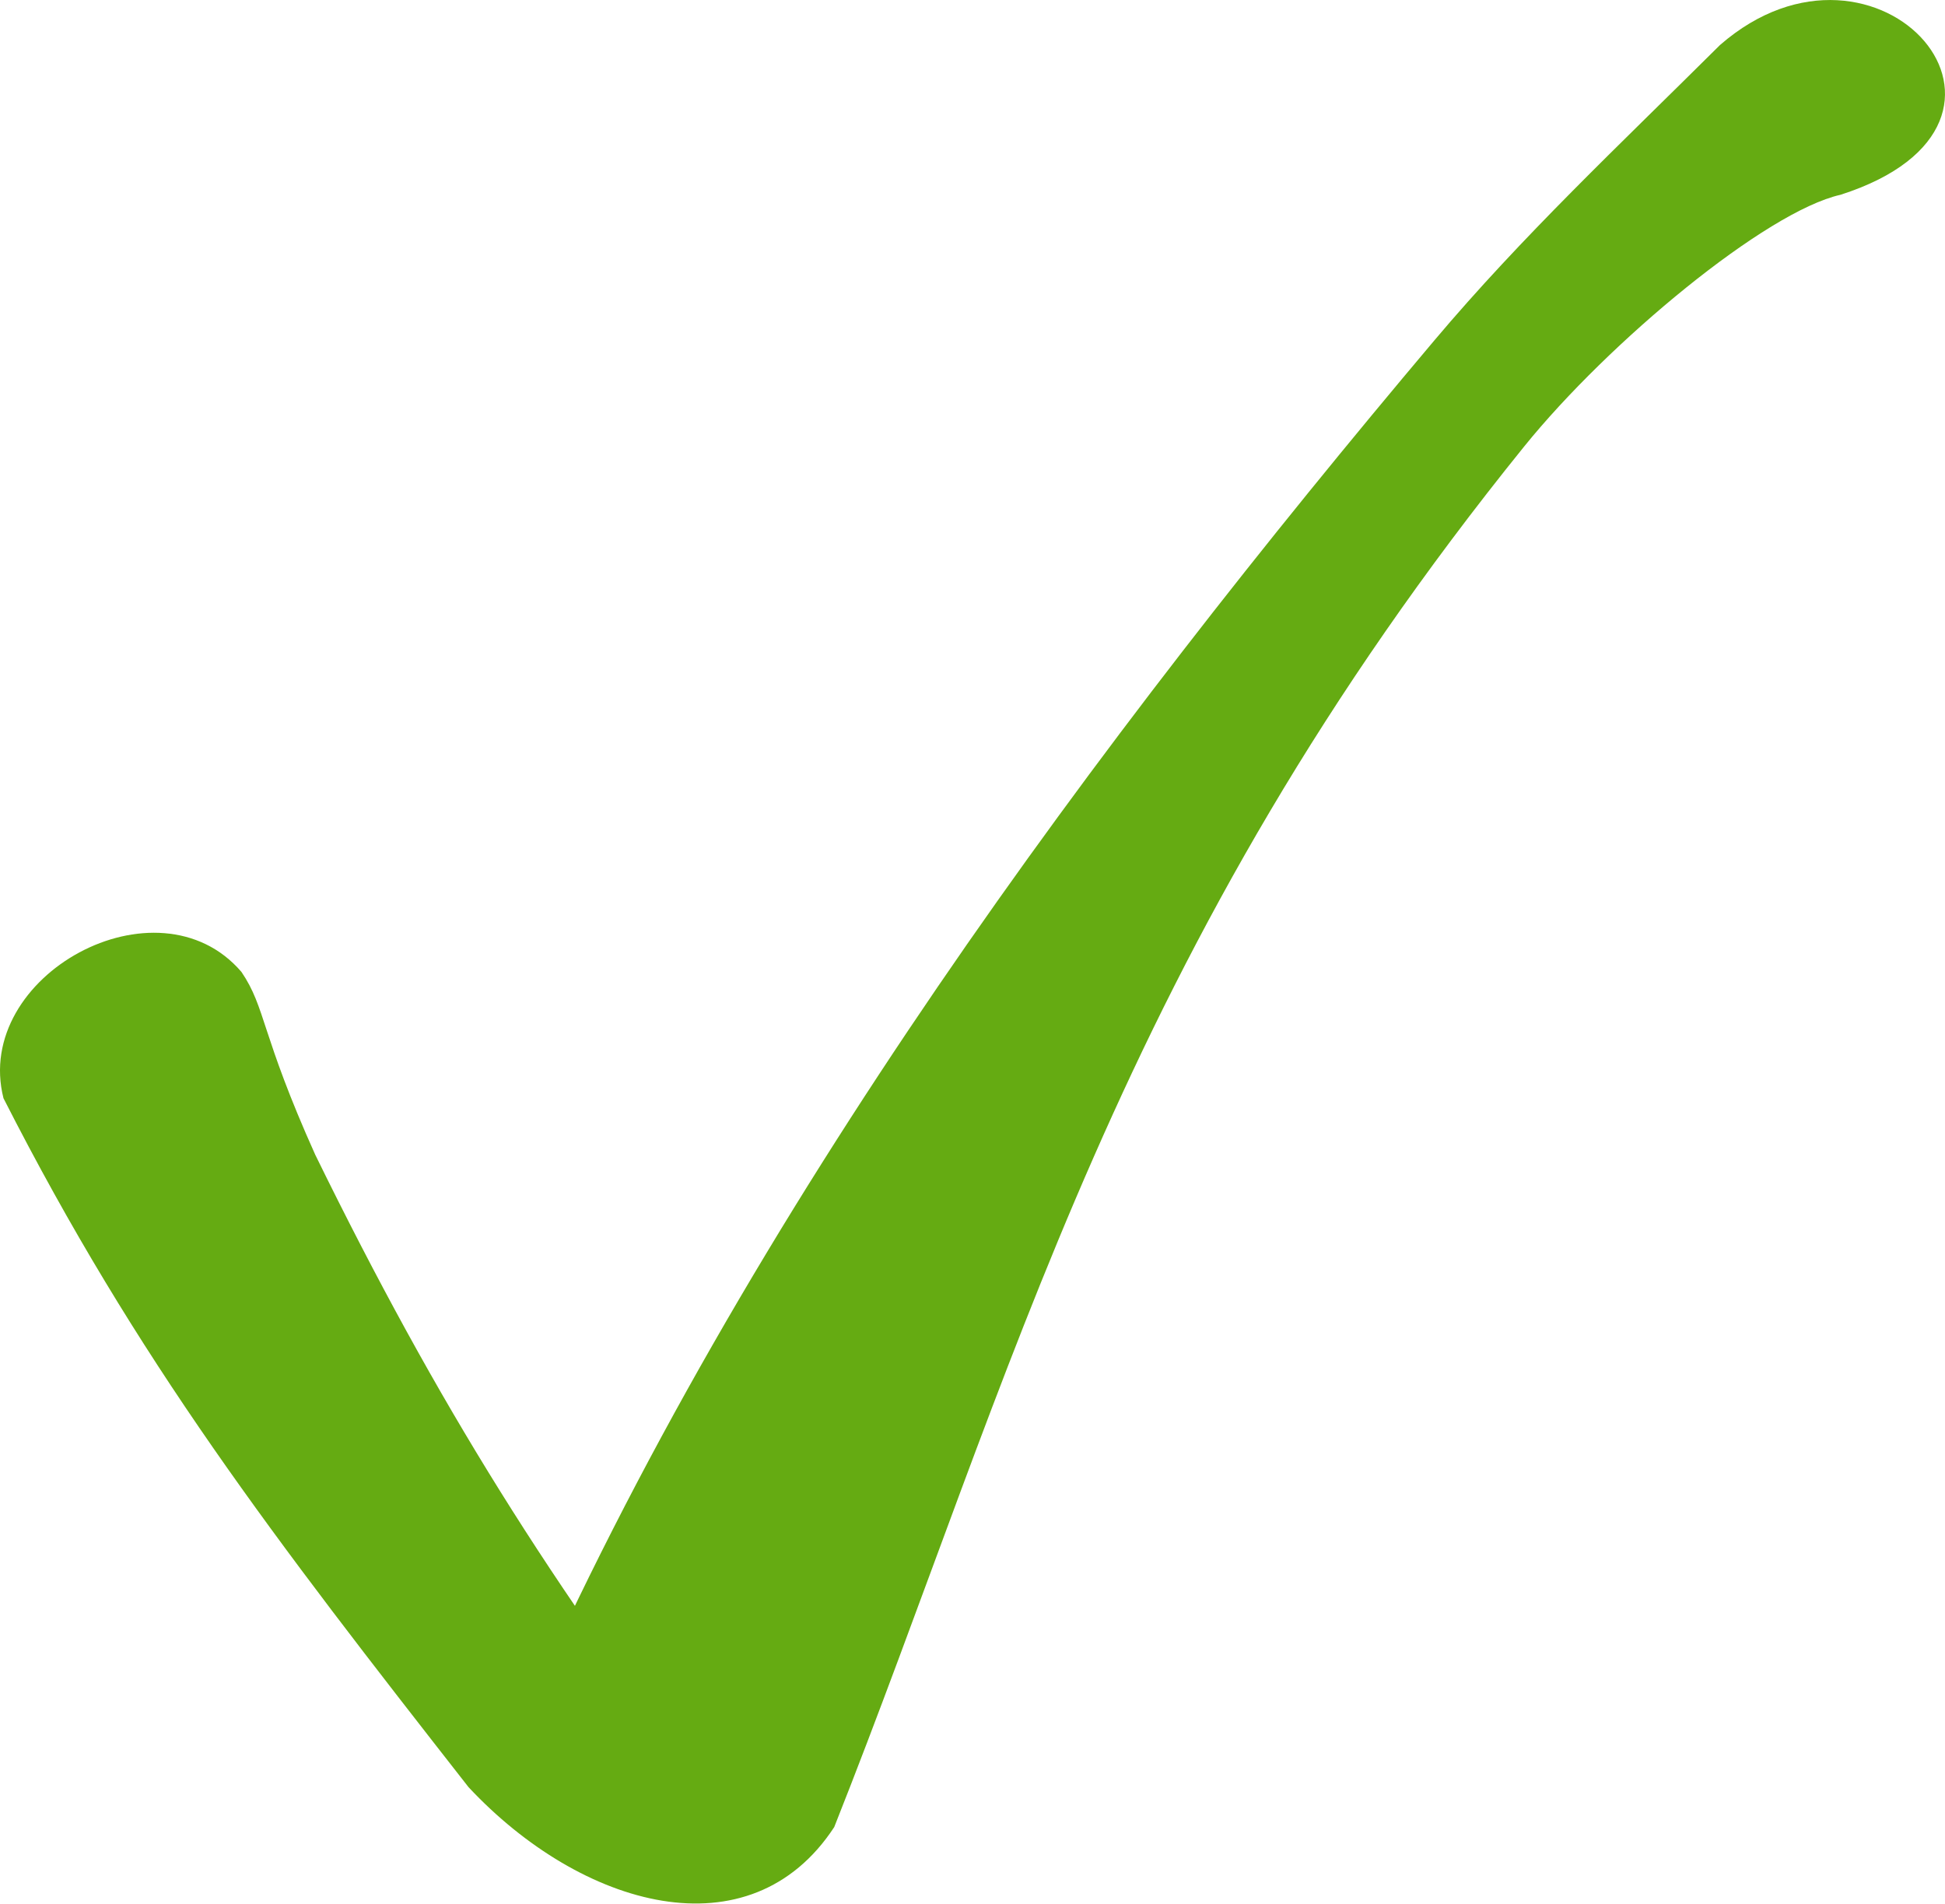
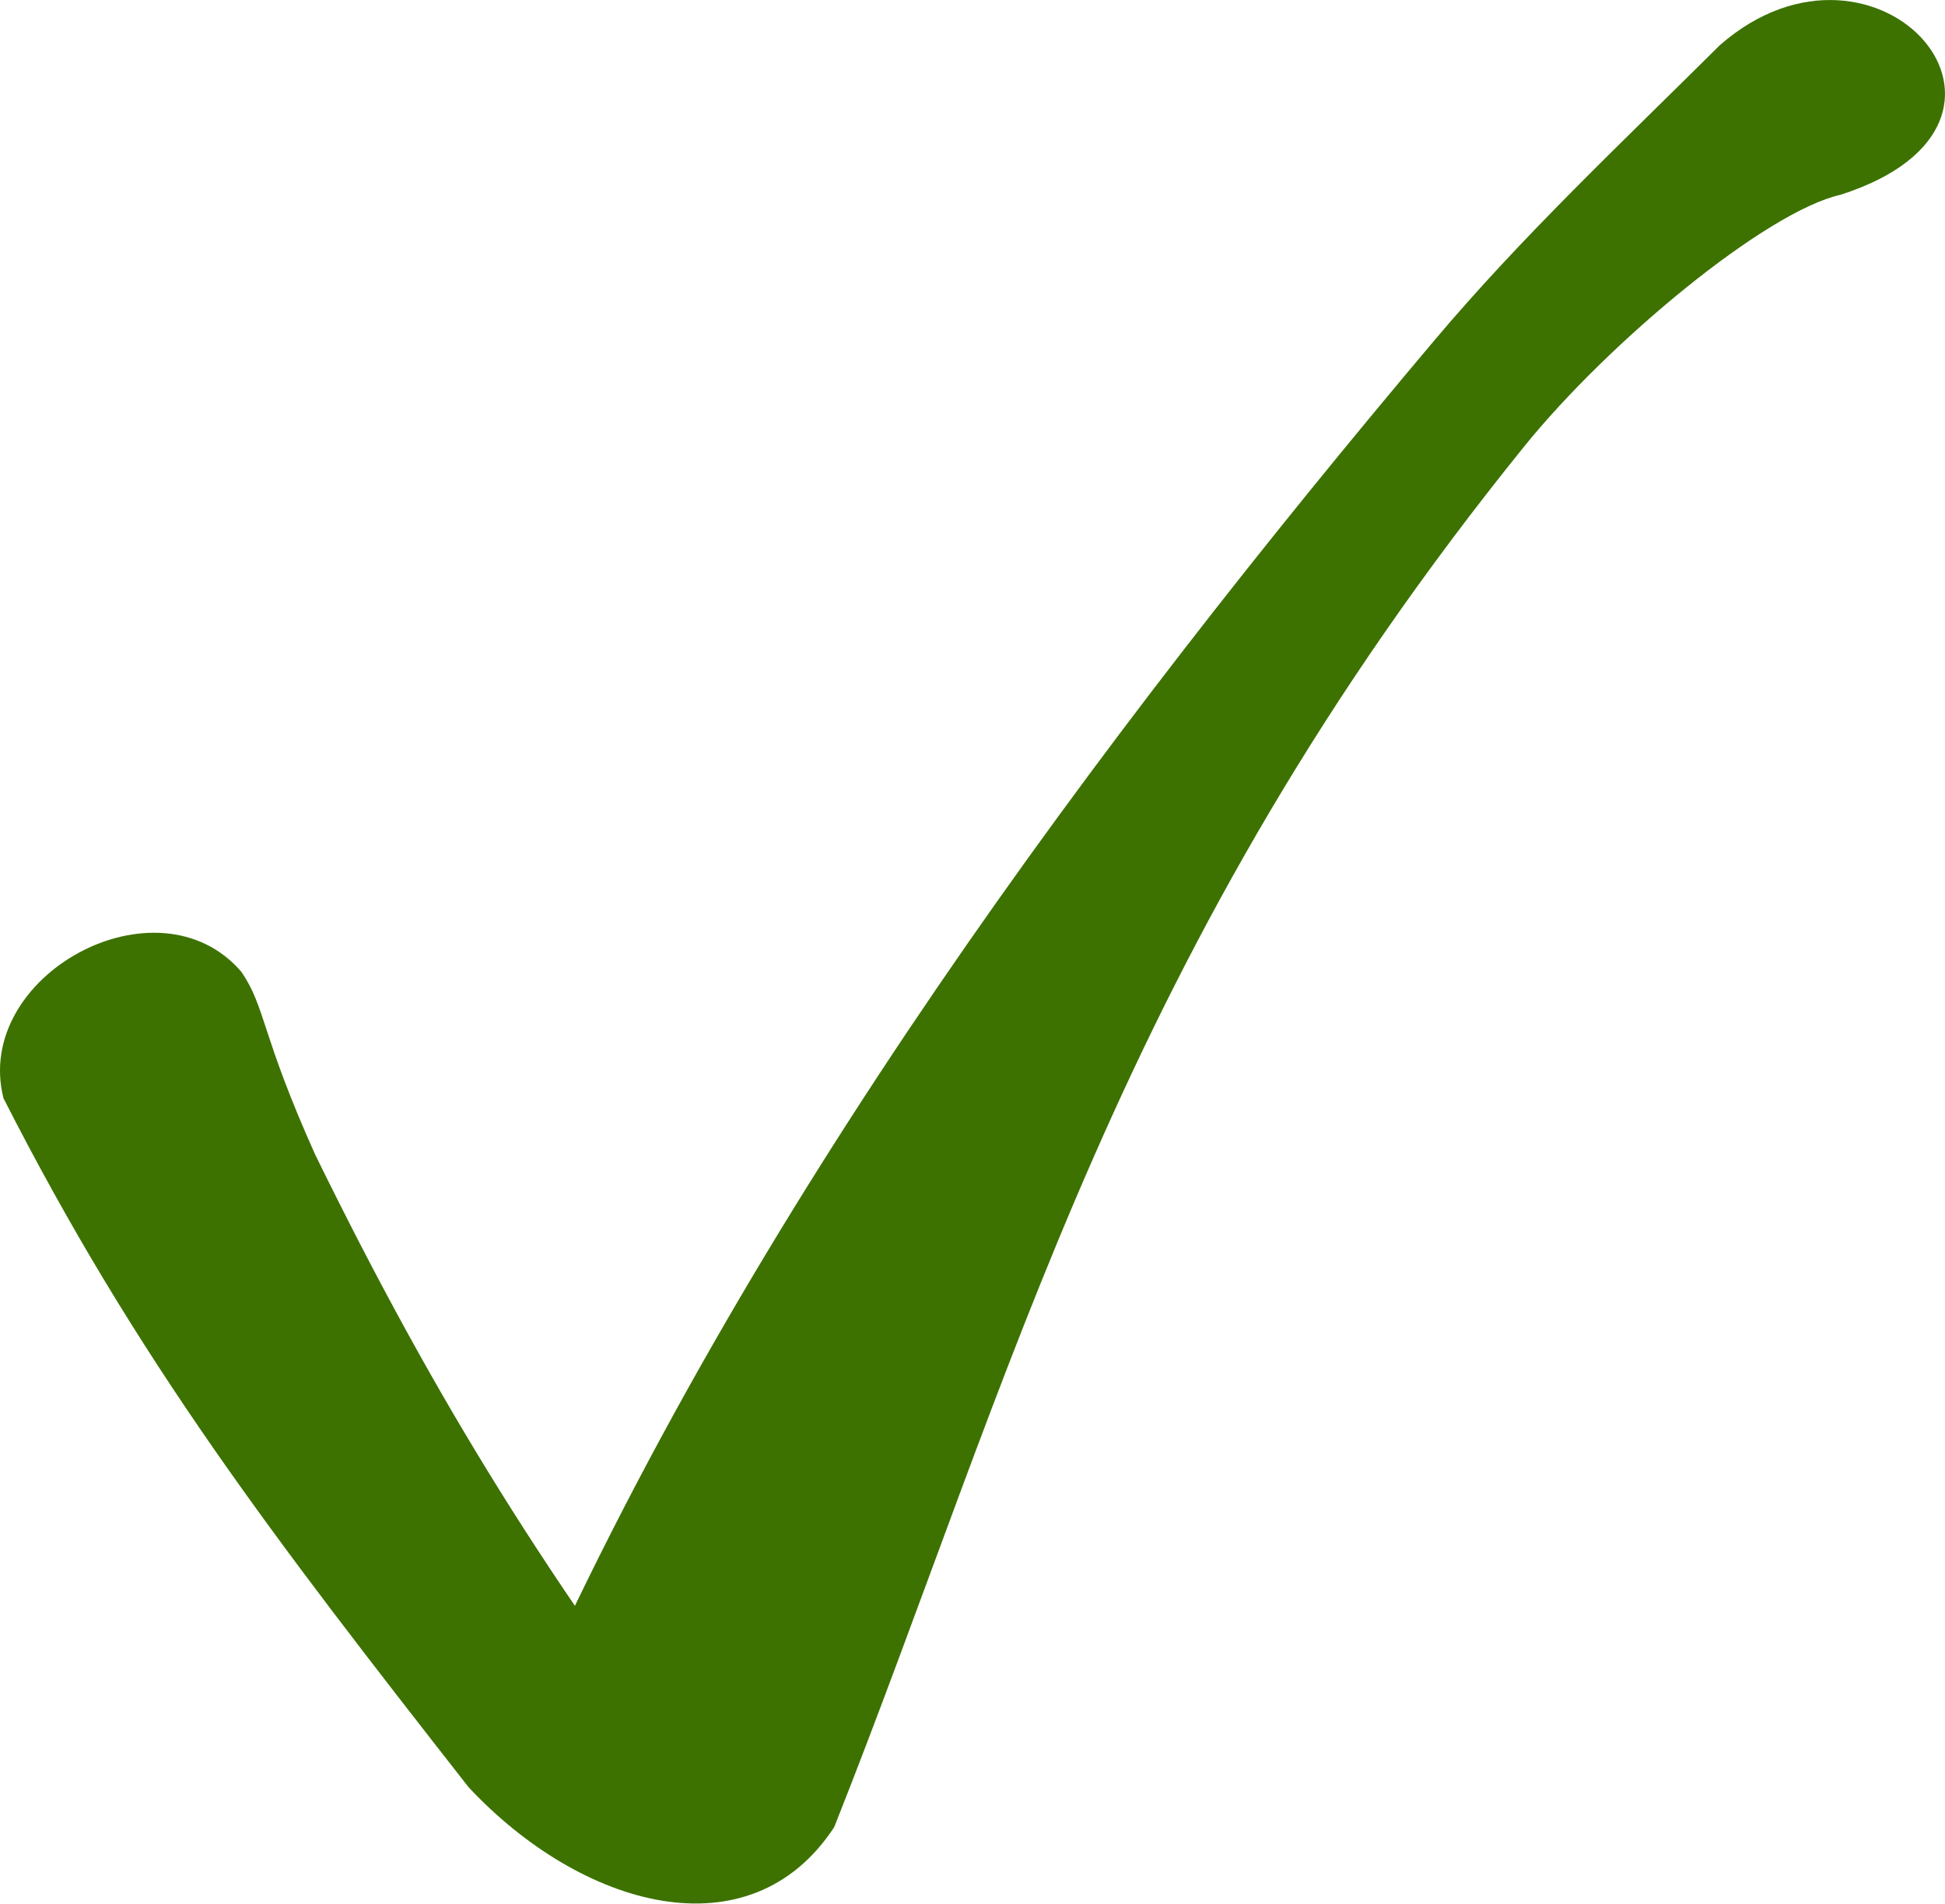
<svg xmlns="http://www.w3.org/2000/svg" width="95.37mm" height="93.323mm" viewBox="0 0 95.37 93.323" version="1.1" id="svg8">
  <defs id="defs2" />
  <g id="layer1" transform="translate(-458.8033,-125.6062)">
-     <g id="g1438">
-       <circle r="25.794" cy="122.433" cx="103.188" id="path819" style="opacity:1;fill:#65ab12;fill-opacity:1;fill-rule:nonzero;stroke:none;stroke-width:3.685;stroke-linecap:round;stroke-linejoin:round;stroke-miterlimit:4;stroke-dasharray:none;stroke-dashoffset:0;stroke-opacity:1;paint-order:stroke fill markers" />
-       <path id="path819-7" d="m 103.862,144.92 c -22.915,0 -42.165,9.489 -42.165,44.367 0,0 0.027,6.272 42.004,6.447 39.291,0.164 40.977,-6.447 40.977,-6.447 0,-34.878 -17.902,-44.367 -40.817,-44.367 z" style="opacity:1;fill:#65ab12;fill-opacity:1;fill-rule:nonzero;stroke:none;stroke-width:7.313;stroke-linecap:round;stroke-linejoin:round;stroke-miterlimit:4;stroke-dasharray:none;stroke-dashoffset:0;stroke-opacity:1;paint-order:stroke fill markers" />
+     <g id="g2630">
+       <circle r="25.794" cy="122.433" cx="103.188" id="path819" style="opacity:1;fill:#80d917;fill-opacity:1;fill-rule:nonzero;stroke:none;stroke-width:3.685;stroke-linecap:round;stroke-linejoin:round;stroke-miterlimit:4;stroke-dasharray:none;stroke-dashoffset:0;stroke-opacity:1;paint-order:stroke fill markers" />
+       <path id="path819-7" d="m 103.862,144.92 c -22.915,0 -42.165,9.489 -42.165,44.367 0,0 0.027,6.272 42.004,6.447 39.291,0.164 40.977,-6.447 40.977,-6.447 0,-34.878 -17.902,-44.367 -40.817,-44.367 z" style="opacity:1;fill:#80d917;fill-opacity:1;fill-rule:nonzero;stroke:none;stroke-width:7.313;stroke-linecap:round;stroke-linejoin:round;stroke-miterlimit:4;stroke-dasharray:none;stroke-dashoffset:0;stroke-opacity:1;paint-order:stroke fill markers" />
    </g>
    <g aria-label="2020" style="font-style:normal;font-variant:normal;font-weight:bold;font-stretch:normal;font-size:19.407px;line-height:1.25;font-family:Verdana;-inkscape-font-specification:'Verdana, Bold';font-variant-ligatures:normal;font-variant-caps:normal;font-variant-numeric:normal;font-feature-settings:normal;text-align:start;letter-spacing:0px;word-spacing:0px;writing-mode:lr-tb;text-anchor:start;fill:#a2e07d;fill-opacity:1;stroke:none;stroke-width:0.485" id="text1006" />
-     <g id="g1462">
-       <path id="rect928" d="m 283.016,102.843 v 7.492 c 0,3.064 -2.268,5.53 -5.084,5.53 -2.817,0 -5.084,-2.466 -5.084,-5.53 v -7.085 c -5.447,1.433 -8.902,6.484 -8.902,12.528 v 54.569 c 0,7.166 4.857,12.935 12.131,12.935 h 74.36 c 7.274,0 12.131,-5.769 12.131,-12.935 v -54.569 c 0,-5.947 -3.347,-10.928 -8.643,-12.452 v 6.831 c 0,3.064 -2.268,5.53 -5.084,5.53 -2.817,0 -5.084,-2.467 -5.084,-5.53 v -7.314 z m 23.403,4.495 c 1.02,0 1.875,0.152 2.567,0.456 0.692,0.298 1.258,0.746 1.699,1.342 0.435,0.584 0.751,1.306 0.948,2.164 0.197,0.853 0.295,1.84 0.295,2.961 0,1.121 -0.102,2.126 -0.304,3.014 -0.203,0.883 -0.518,1.607 -0.948,2.174 -0.441,0.578 -1.008,1.016 -1.699,1.315 -0.692,0.292 -1.545,0.439 -2.558,0.439 -0.996,0 -1.846,-0.149 -2.549,-0.447 -0.704,-0.298 -1.273,-0.739 -1.708,-1.324 -0.441,-0.584 -0.76,-1.309 -0.957,-2.174 -0.197,-0.871 -0.296,-1.867 -0.296,-2.988 0,-1.157 0.102,-2.161 0.304,-3.014 0.203,-0.853 0.525,-1.574 0.966,-2.165 0.441,-0.584 1.014,-1.022 1.717,-1.315 0.704,-0.292 1.544,-0.439 2.522,-0.439 z m 26.047,0 c 1.02,0 1.875,0.152 2.567,0.456 0.692,0.298 1.258,0.746 1.699,1.342 0.435,0.584 0.751,1.306 0.948,2.164 0.197,0.853 0.295,1.84 0.295,2.961 0,1.121 -0.101,2.126 -0.304,3.014 -0.203,0.883 -0.519,1.607 -0.948,2.174 -0.441,0.578 -1.008,1.016 -1.699,1.315 -0.692,0.292 -1.545,0.439 -2.558,0.439 -0.996,0 -1.846,-0.149 -2.549,-0.447 -0.704,-0.298 -1.273,-0.739 -1.708,-1.324 -0.441,-0.584 -0.76,-1.309 -0.957,-2.174 -0.197,-0.871 -0.296,-1.867 -0.296,-2.988 0,-1.157 0.102,-2.161 0.304,-3.014 0.203,-0.853 0.525,-1.574 0.966,-2.165 0.441,-0.584 1.014,-1.022 1.717,-1.315 0.704,-0.292 1.544,-0.439 2.522,-0.439 z m -39.222,0.009 c 1.67,0 2.943,0.352 3.819,1.056 0.877,0.698 1.315,1.688 1.315,2.97 0,0.841 -0.212,1.64 -0.635,2.397 -0.417,0.757 -1.058,1.539 -1.923,2.344 -0.543,0.501 -1.088,0.963 -1.637,1.386 -0.549,0.417 -0.939,0.71 -1.172,0.877 h 5.984 v 2.549 h -10.456 v -2.2 c 0.799,-0.578 1.598,-1.192 2.397,-1.842 0.805,-0.65 1.449,-1.211 1.932,-1.682 0.722,-0.698 1.234,-1.306 1.538,-1.824 0.304,-0.519 0.456,-1.032 0.456,-1.538 0,-0.608 -0.197,-1.076 -0.59,-1.404 -0.388,-0.334 -0.948,-0.501 -1.681,-0.501 -0.549,0 -1.127,0.113 -1.736,0.34 -0.602,0.227 -1.163,0.515 -1.681,0.867 h -0.286 v -2.96 c 0.423,-0.185 1.047,-0.37 1.87,-0.555 0.829,-0.185 1.657,-0.278 2.486,-0.278 z m 26.047,0 c 1.67,0 2.943,0.352 3.819,1.056 0.877,0.698 1.315,1.688 1.315,2.97 0,0.841 -0.212,1.64 -0.635,2.397 -0.417,0.757 -1.058,1.539 -1.923,2.344 -0.543,0.501 -1.088,0.963 -1.637,1.386 -0.549,0.417 -0.939,0.71 -1.172,0.877 h 5.984 v 2.549 H 314.586 v -2.2 c 0.799,-0.578 1.598,-1.192 2.397,-1.842 0.805,-0.65 1.449,-1.211 1.932,-1.682 0.722,-0.698 1.234,-1.306 1.538,-1.824 0.304,-0.519 0.456,-1.032 0.456,-1.538 0,-0.608 -0.197,-1.076 -0.59,-1.404 -0.388,-0.334 -0.948,-0.501 -1.681,-0.501 -0.549,0 -1.127,0.113 -1.736,0.34 -0.602,0.227 -1.163,0.515 -1.681,0.867 h -0.286 v -2.96 c 0.423,-0.185 1.047,-0.37 1.87,-0.555 0.829,-0.185 1.657,-0.278 2.486,-0.278 z m -12.871,2.451 c -0.733,0 -1.258,0.343 -1.574,1.029 -0.316,0.68 -0.474,1.831 -0.474,3.453 0,1.58 0.161,2.719 0.483,3.417 0.322,0.698 0.844,1.046 1.565,1.046 0.722,0 1.243,-0.349 1.565,-1.046 0.322,-0.698 0.483,-1.843 0.483,-3.435 0,-1.61 -0.158,-2.755 -0.474,-3.434 -0.316,-0.686 -0.841,-1.029 -1.574,-1.029 z m 26.047,0 c -0.733,0 -1.258,0.343 -1.574,1.029 -0.316,0.68 -0.474,1.831 -0.474,3.453 0,1.58 0.161,2.719 0.483,3.417 0.322,0.698 0.844,1.046 1.565,1.046 0.722,0 1.243,-0.349 1.565,-1.046 0.322,-0.698 0.483,-1.843 0.483,-3.435 0,-1.61 -0.158,-2.755 -0.474,-3.434 -0.316,-0.686 -0.841,-1.029 -1.575,-1.029 z m -54.205,14.607 h 69.994 c 4.393,0 7.93,3.484 7.93,7.812 v 37.092 c 0,4.328 -3.537,7.812 -7.93,7.812 h -69.994 c -4.393,0 -7.93,-3.484 -7.93,-7.812 v -37.092 c 0,-4.328 3.537,-7.812 7.93,-7.812 z" style="opacity:1;fill:#65ab12;fill-opacity:1;fill-rule:nonzero;stroke:none;stroke-width:2.426;stroke-linecap:round;stroke-linejoin:round;stroke-miterlimit:4;stroke-dasharray:none;stroke-dashoffset:0;stroke-opacity:1;paint-order:stroke fill markers" />
-       <rect ry="0" y="144.318" x="276.201" height="11.952" width="19.339" id="rect933" style="opacity:1;fill:#65ab12;fill-opacity:1;fill-rule:nonzero;stroke:none;stroke-width:2.497;stroke-linecap:round;stroke-linejoin:round;stroke-miterlimit:4;stroke-dasharray:none;stroke-dashoffset:0;stroke-opacity:1;paint-order:stroke fill markers" />
-       <rect ry="0" y="144.318" x="303.588" height="11.952" width="19.339" id="rect933-9" style="opacity:1;fill:#65ab12;fill-opacity:1;fill-rule:nonzero;stroke:none;stroke-width:2.497;stroke-linecap:round;stroke-linejoin:round;stroke-miterlimit:4;stroke-dasharray:none;stroke-dashoffset:0;stroke-opacity:1;paint-order:stroke fill markers" />
-       <rect ry="0" y="159.303" x="303.588" height="11.952" width="19.339" id="rect933-5" style="opacity:1;fill:#65ab12;fill-opacity:1;fill-rule:nonzero;stroke:none;stroke-width:2.497;stroke-linecap:round;stroke-linejoin:round;stroke-miterlimit:4;stroke-dasharray:none;stroke-dashoffset:0;stroke-opacity:1;paint-order:stroke fill markers" />
-       <rect ry="0" y="144.318" x="331.145" height="11.952" width="19.339" id="rect933-6" style="opacity:1;fill:#65ab12;fill-opacity:1;fill-rule:nonzero;stroke:none;stroke-width:2.497;stroke-linecap:round;stroke-linejoin:round;stroke-miterlimit:4;stroke-dasharray:none;stroke-dashoffset:0;stroke-opacity:1;paint-order:stroke fill markers" />
-       <rect ry="0" y="159.303" x="331.145" height="11.952" width="19.339" id="rect933-8" style="opacity:1;fill:#65ab12;fill-opacity:1;fill-rule:nonzero;stroke:none;stroke-width:2.497;stroke-linecap:round;stroke-linejoin:round;stroke-miterlimit:4;stroke-dasharray:none;stroke-dashoffset:0;stroke-opacity:1;paint-order:stroke fill markers" />
-       <rect ry="0" y="159.303" x="276.201" height="11.952" width="19.339" id="rect933-2" style="opacity:1;fill:#65ab12;fill-opacity:1;fill-rule:nonzero;stroke:none;stroke-width:2.497;stroke-linecap:round;stroke-linejoin:round;stroke-miterlimit:4;stroke-dasharray:none;stroke-dashoffset:0;stroke-opacity:1;paint-order:stroke fill markers" />
-       <rect ry="0" y="129.155" x="331.145" height="11.952" width="19.339" id="rect933-6-0" style="opacity:1;fill:#65ab12;fill-opacity:1;fill-rule:nonzero;stroke:none;stroke-width:2.497;stroke-linecap:round;stroke-linejoin:round;stroke-miterlimit:4;stroke-dasharray:none;stroke-dashoffset:0;stroke-opacity:1;paint-order:stroke fill markers" />
-       <rect ry="0" y="129.155" x="303.588" height="11.952" width="19.339" id="rect933-6-9" style="opacity:1;fill:#65ab12;fill-opacity:1;fill-rule:nonzero;stroke:none;stroke-width:2.497;stroke-linecap:round;stroke-linejoin:round;stroke-miterlimit:4;stroke-dasharray:none;stroke-dashoffset:0;stroke-opacity:1;paint-order:stroke fill markers" />
-       <rect ry="4.885" y="93.424" x="345.541" height="19.541" width="6.422" id="rect1023-9" style="opacity:1;fill:#65ab12;fill-opacity:1;fill-rule:nonzero;stroke:none;stroke-width:1.562;stroke-linecap:round;stroke-linejoin:round;stroke-miterlimit:4;stroke-dasharray:none;stroke-dashoffset:0;stroke-opacity:1;paint-order:stroke fill markers" />
-       <rect ry="4.885" y="93.322" x="275.114" height="19.541" width="5.887" id="rect1023-9-9" style="opacity:1;fill:#65ab12;fill-opacity:1;fill-rule:nonzero;stroke:none;stroke-width:1.495;stroke-linecap:round;stroke-linejoin:round;stroke-miterlimit:4;stroke-dasharray:none;stroke-dashoffset:0;stroke-opacity:1;paint-order:stroke fill markers" />
+     <g id="g2643">
+       <path id="rect928" d="m 283.016,102.843 v 7.492 c 0,3.064 -2.268,5.53 -5.084,5.53 -2.817,0 -5.084,-2.466 -5.084,-5.53 v -7.085 c -5.447,1.433 -8.902,6.484 -8.902,12.528 v 54.569 c 0,7.166 4.857,12.935 12.131,12.935 h 74.36 c 7.274,0 12.131,-5.769 12.131,-12.935 v -54.569 c 0,-5.947 -3.347,-10.928 -8.643,-12.452 v 6.831 c 0,3.064 -2.268,5.53 -5.084,5.53 -2.817,0 -5.084,-2.467 -5.084,-5.53 v -7.314 z m 23.403,4.495 c 1.02,0 1.875,0.152 2.567,0.456 0.692,0.298 1.258,0.746 1.699,1.342 0.435,0.584 0.751,1.306 0.948,2.164 0.197,0.853 0.295,1.84 0.295,2.961 0,1.121 -0.102,2.126 -0.304,3.014 -0.203,0.883 -0.518,1.607 -0.948,2.174 -0.441,0.578 -1.008,1.016 -1.699,1.315 -0.692,0.292 -1.545,0.439 -2.558,0.439 -0.996,0 -1.846,-0.149 -2.549,-0.447 -0.704,-0.298 -1.273,-0.739 -1.708,-1.324 -0.441,-0.584 -0.76,-1.309 -0.957,-2.174 -0.197,-0.871 -0.296,-1.867 -0.296,-2.988 0,-1.157 0.102,-2.161 0.304,-3.014 0.203,-0.853 0.525,-1.574 0.966,-2.165 0.441,-0.584 1.014,-1.022 1.717,-1.315 0.704,-0.292 1.544,-0.439 2.522,-0.439 z m 26.047,0 c 1.02,0 1.875,0.152 2.567,0.456 0.692,0.298 1.258,0.746 1.699,1.342 0.435,0.584 0.751,1.306 0.948,2.164 0.197,0.853 0.295,1.84 0.295,2.961 0,1.121 -0.101,2.126 -0.304,3.014 -0.203,0.883 -0.519,1.607 -0.948,2.174 -0.441,0.578 -1.008,1.016 -1.699,1.315 -0.692,0.292 -1.545,0.439 -2.558,0.439 -0.996,0 -1.846,-0.149 -2.549,-0.447 -0.704,-0.298 -1.273,-0.739 -1.708,-1.324 -0.441,-0.584 -0.76,-1.309 -0.957,-2.174 -0.197,-0.871 -0.296,-1.867 -0.296,-2.988 0,-1.157 0.102,-2.161 0.304,-3.014 0.203,-0.853 0.525,-1.574 0.966,-2.165 0.441,-0.584 1.014,-1.022 1.717,-1.315 0.704,-0.292 1.544,-0.439 2.522,-0.439 z m -39.222,0.009 c 1.67,0 2.943,0.352 3.819,1.056 0.877,0.698 1.315,1.688 1.315,2.97 0,0.841 -0.212,1.64 -0.635,2.397 -0.417,0.757 -1.058,1.539 -1.923,2.344 -0.543,0.501 -1.088,0.963 -1.637,1.386 -0.549,0.417 -0.939,0.71 -1.172,0.877 h 5.984 v 2.549 h -10.456 v -2.2 c 0.799,-0.578 1.598,-1.192 2.397,-1.842 0.805,-0.65 1.449,-1.211 1.932,-1.682 0.722,-0.698 1.234,-1.306 1.538,-1.824 0.304,-0.519 0.456,-1.032 0.456,-1.538 0,-0.608 -0.197,-1.076 -0.59,-1.404 -0.388,-0.334 -0.948,-0.501 -1.681,-0.501 -0.549,0 -1.127,0.113 -1.736,0.34 -0.602,0.227 -1.163,0.515 -1.681,0.867 h -0.286 v -2.96 c 0.423,-0.185 1.047,-0.37 1.87,-0.555 0.829,-0.185 1.657,-0.278 2.486,-0.278 z m 26.047,0 c 1.67,0 2.943,0.352 3.819,1.056 0.877,0.698 1.315,1.688 1.315,2.97 0,0.841 -0.212,1.64 -0.635,2.397 -0.417,0.757 -1.058,1.539 -1.923,2.344 -0.543,0.501 -1.088,0.963 -1.637,1.386 -0.549,0.417 -0.939,0.71 -1.172,0.877 h 5.984 v 2.549 H 314.586 v -2.2 c 0.799,-0.578 1.598,-1.192 2.397,-1.842 0.805,-0.65 1.449,-1.211 1.932,-1.682 0.722,-0.698 1.234,-1.306 1.538,-1.824 0.304,-0.519 0.456,-1.032 0.456,-1.538 0,-0.608 -0.197,-1.076 -0.59,-1.404 -0.388,-0.334 -0.948,-0.501 -1.681,-0.501 -0.549,0 -1.127,0.113 -1.736,0.34 -0.602,0.227 -1.163,0.515 -1.681,0.867 h -0.286 v -2.96 c 0.423,-0.185 1.047,-0.37 1.87,-0.555 0.829,-0.185 1.657,-0.278 2.486,-0.278 z m -12.871,2.451 c -0.733,0 -1.258,0.343 -1.574,1.029 -0.316,0.68 -0.474,1.831 -0.474,3.453 0,1.58 0.161,2.719 0.483,3.417 0.322,0.698 0.844,1.046 1.565,1.046 0.722,0 1.243,-0.349 1.565,-1.046 0.322,-0.698 0.483,-1.843 0.483,-3.435 0,-1.61 -0.158,-2.755 -0.474,-3.434 -0.316,-0.686 -0.841,-1.029 -1.574,-1.029 z m 26.047,0 c -0.733,0 -1.258,0.343 -1.574,1.029 -0.316,0.68 -0.474,1.831 -0.474,3.453 0,1.58 0.161,2.719 0.483,3.417 0.322,0.698 0.844,1.046 1.565,1.046 0.722,0 1.243,-0.349 1.565,-1.046 0.322,-0.698 0.483,-1.843 0.483,-3.435 0,-1.61 -0.158,-2.755 -0.474,-3.434 -0.316,-0.686 -0.841,-1.029 -1.575,-1.029 z m -54.205,14.607 h 69.994 c 4.393,0 7.93,3.484 7.93,7.812 v 37.092 c 0,4.328 -3.537,7.812 -7.93,7.812 h -69.994 c -4.393,0 -7.93,-3.484 -7.93,-7.812 v -37.092 c 0,-4.328 3.537,-7.812 7.93,-7.812 z" style="opacity:1;fill:#80d917;fill-opacity:1;fill-rule:nonzero;stroke:none;stroke-width:2.426;stroke-linecap:round;stroke-linejoin:round;stroke-miterlimit:4;stroke-dasharray:none;stroke-dashoffset:0;stroke-opacity:1;paint-order:stroke fill markers" />
+       <rect ry="0" y="144.318" x="276.201" height="11.952" width="19.339" id="rect933" style="opacity:1;fill:#80d917;fill-opacity:1;fill-rule:nonzero;stroke:none;stroke-width:2.497;stroke-linecap:round;stroke-linejoin:round;stroke-miterlimit:4;stroke-dasharray:none;stroke-dashoffset:0;stroke-opacity:1;paint-order:stroke fill markers" />
+       <rect ry="0" y="144.318" x="303.588" height="11.952" width="19.339" id="rect933-9" style="opacity:1;fill:#80d917;fill-opacity:1;fill-rule:nonzero;stroke:none;stroke-width:2.497;stroke-linecap:round;stroke-linejoin:round;stroke-miterlimit:4;stroke-dasharray:none;stroke-dashoffset:0;stroke-opacity:1;paint-order:stroke fill markers" />
+       <rect ry="0" y="159.303" x="303.588" height="11.952" width="19.339" id="rect933-5" style="opacity:1;fill:#80d917;fill-opacity:1;fill-rule:nonzero;stroke:none;stroke-width:2.497;stroke-linecap:round;stroke-linejoin:round;stroke-miterlimit:4;stroke-dasharray:none;stroke-dashoffset:0;stroke-opacity:1;paint-order:stroke fill markers" />
+       <rect ry="0" y="144.318" x="331.145" height="11.952" width="19.339" id="rect933-6" style="opacity:1;fill:#80d917;fill-opacity:1;fill-rule:nonzero;stroke:none;stroke-width:2.497;stroke-linecap:round;stroke-linejoin:round;stroke-miterlimit:4;stroke-dasharray:none;stroke-dashoffset:0;stroke-opacity:1;paint-order:stroke fill markers" />
+       <rect ry="0" y="159.303" x="331.145" height="11.952" width="19.339" id="rect933-8" style="opacity:1;fill:#80d917;fill-opacity:1;fill-rule:nonzero;stroke:none;stroke-width:2.497;stroke-linecap:round;stroke-linejoin:round;stroke-miterlimit:4;stroke-dasharray:none;stroke-dashoffset:0;stroke-opacity:1;paint-order:stroke fill markers" />
+       <rect ry="0" y="159.303" x="276.201" height="11.952" width="19.339" id="rect933-2" style="opacity:1;fill:#80d917;fill-opacity:1;fill-rule:nonzero;stroke:none;stroke-width:2.497;stroke-linecap:round;stroke-linejoin:round;stroke-miterlimit:4;stroke-dasharray:none;stroke-dashoffset:0;stroke-opacity:1;paint-order:stroke fill markers" />
+       <rect ry="0" y="129.155" x="331.145" height="11.952" width="19.339" id="rect933-6-0" style="opacity:1;fill:#80d917;fill-opacity:1;fill-rule:nonzero;stroke:none;stroke-width:2.497;stroke-linecap:round;stroke-linejoin:round;stroke-miterlimit:4;stroke-dasharray:none;stroke-dashoffset:0;stroke-opacity:1;paint-order:stroke fill markers" />
+       <rect ry="0" y="129.155" x="303.588" height="11.952" width="19.339" id="rect933-6-9" style="opacity:1;fill:#80d917;fill-opacity:1;fill-rule:nonzero;stroke:none;stroke-width:2.497;stroke-linecap:round;stroke-linejoin:round;stroke-miterlimit:4;stroke-dasharray:none;stroke-dashoffset:0;stroke-opacity:1;paint-order:stroke fill markers" />
+       <rect ry="4.885" y="93.424" x="345.541" height="19.541" width="6.422" id="rect1023-9" style="opacity:1;fill:#80d917;fill-opacity:1;fill-rule:nonzero;stroke:none;stroke-width:1.562;stroke-linecap:round;stroke-linejoin:round;stroke-miterlimit:4;stroke-dasharray:none;stroke-dashoffset:0;stroke-opacity:1;paint-order:stroke fill markers" />
+       <rect ry="4.885" y="93.322" x="275.114" height="19.541" width="5.887" id="rect1023-9-9" style="opacity:1;fill:#80d917;fill-opacity:1;fill-rule:nonzero;stroke:none;stroke-width:1.495;stroke-linecap:round;stroke-linejoin:round;stroke-miterlimit:4;stroke-dasharray:none;stroke-dashoffset:0;stroke-opacity:1;paint-order:stroke fill markers" />
    </g>
-     <path style="opacity:1;fill:#65ab12;fill-opacity:1;fill-rule:nonzero;stroke:none;stroke-width:1.66;stroke-linecap:round;stroke-linejoin:round;stroke-miterlimit:4;stroke-dasharray:none;stroke-dashoffset:0;stroke-opacity:1;paint-order:stroke fill markers" d="m 474.26,182.218 c 6.033,12.318 11.541,21.057 19.871,31.953 -1.944,6.309 -13.259,1.452 -9.681,-4.326 11.004,-24.949 28.303,-48.127 44.676,-67.54 4.332,-5.136 9.048,-9.554 14.013,-14.49 7.733,-6.745 17.02,3.785 5.909,7.341 -3.648,0.819 -11.356,7.202 -15.509,12.34 -19.905,24.632 -25.08,45.644 -33.831,67.688 -4.128,6.303 -12.384,3.974 -17.93,-1.957 -9.573,-12.238 -16.261,-20.922 -22.804,-33.777 -1.526,-6.02 7.566,-10.983 11.669,-6.192 1.201,1.767 0.941,3.008 3.617,8.96 z" id="path1234" />
+     <path style="opacity:1;fill:#3d7200;fill-opacity:1;fill-rule:nonzero;stroke:none;stroke-width:1.66;stroke-linecap:round;stroke-linejoin:round;stroke-miterlimit:4;stroke-dasharray:none;stroke-dashoffset:0;stroke-opacity:1;paint-order:stroke fill markers" d="m 474.26,182.218 c 6.033,12.318 11.541,21.057 19.871,31.953 -1.944,6.309 -13.259,1.452 -9.681,-4.326 11.004,-24.949 28.303,-48.127 44.676,-67.54 4.332,-5.136 9.048,-9.554 14.013,-14.49 7.733,-6.745 17.02,3.785 5.909,7.341 -3.648,0.819 -11.356,7.202 -15.509,12.34 -19.905,24.632 -25.08,45.644 -33.831,67.688 -4.128,6.303 -12.384,3.974 -17.93,-1.957 -9.573,-12.238 -16.261,-20.922 -22.804,-33.777 -1.526,-6.02 7.566,-10.983 11.669,-6.192 1.201,1.767 0.941,3.008 3.617,8.96 z" id="path1234" />
  </g>
</svg>
